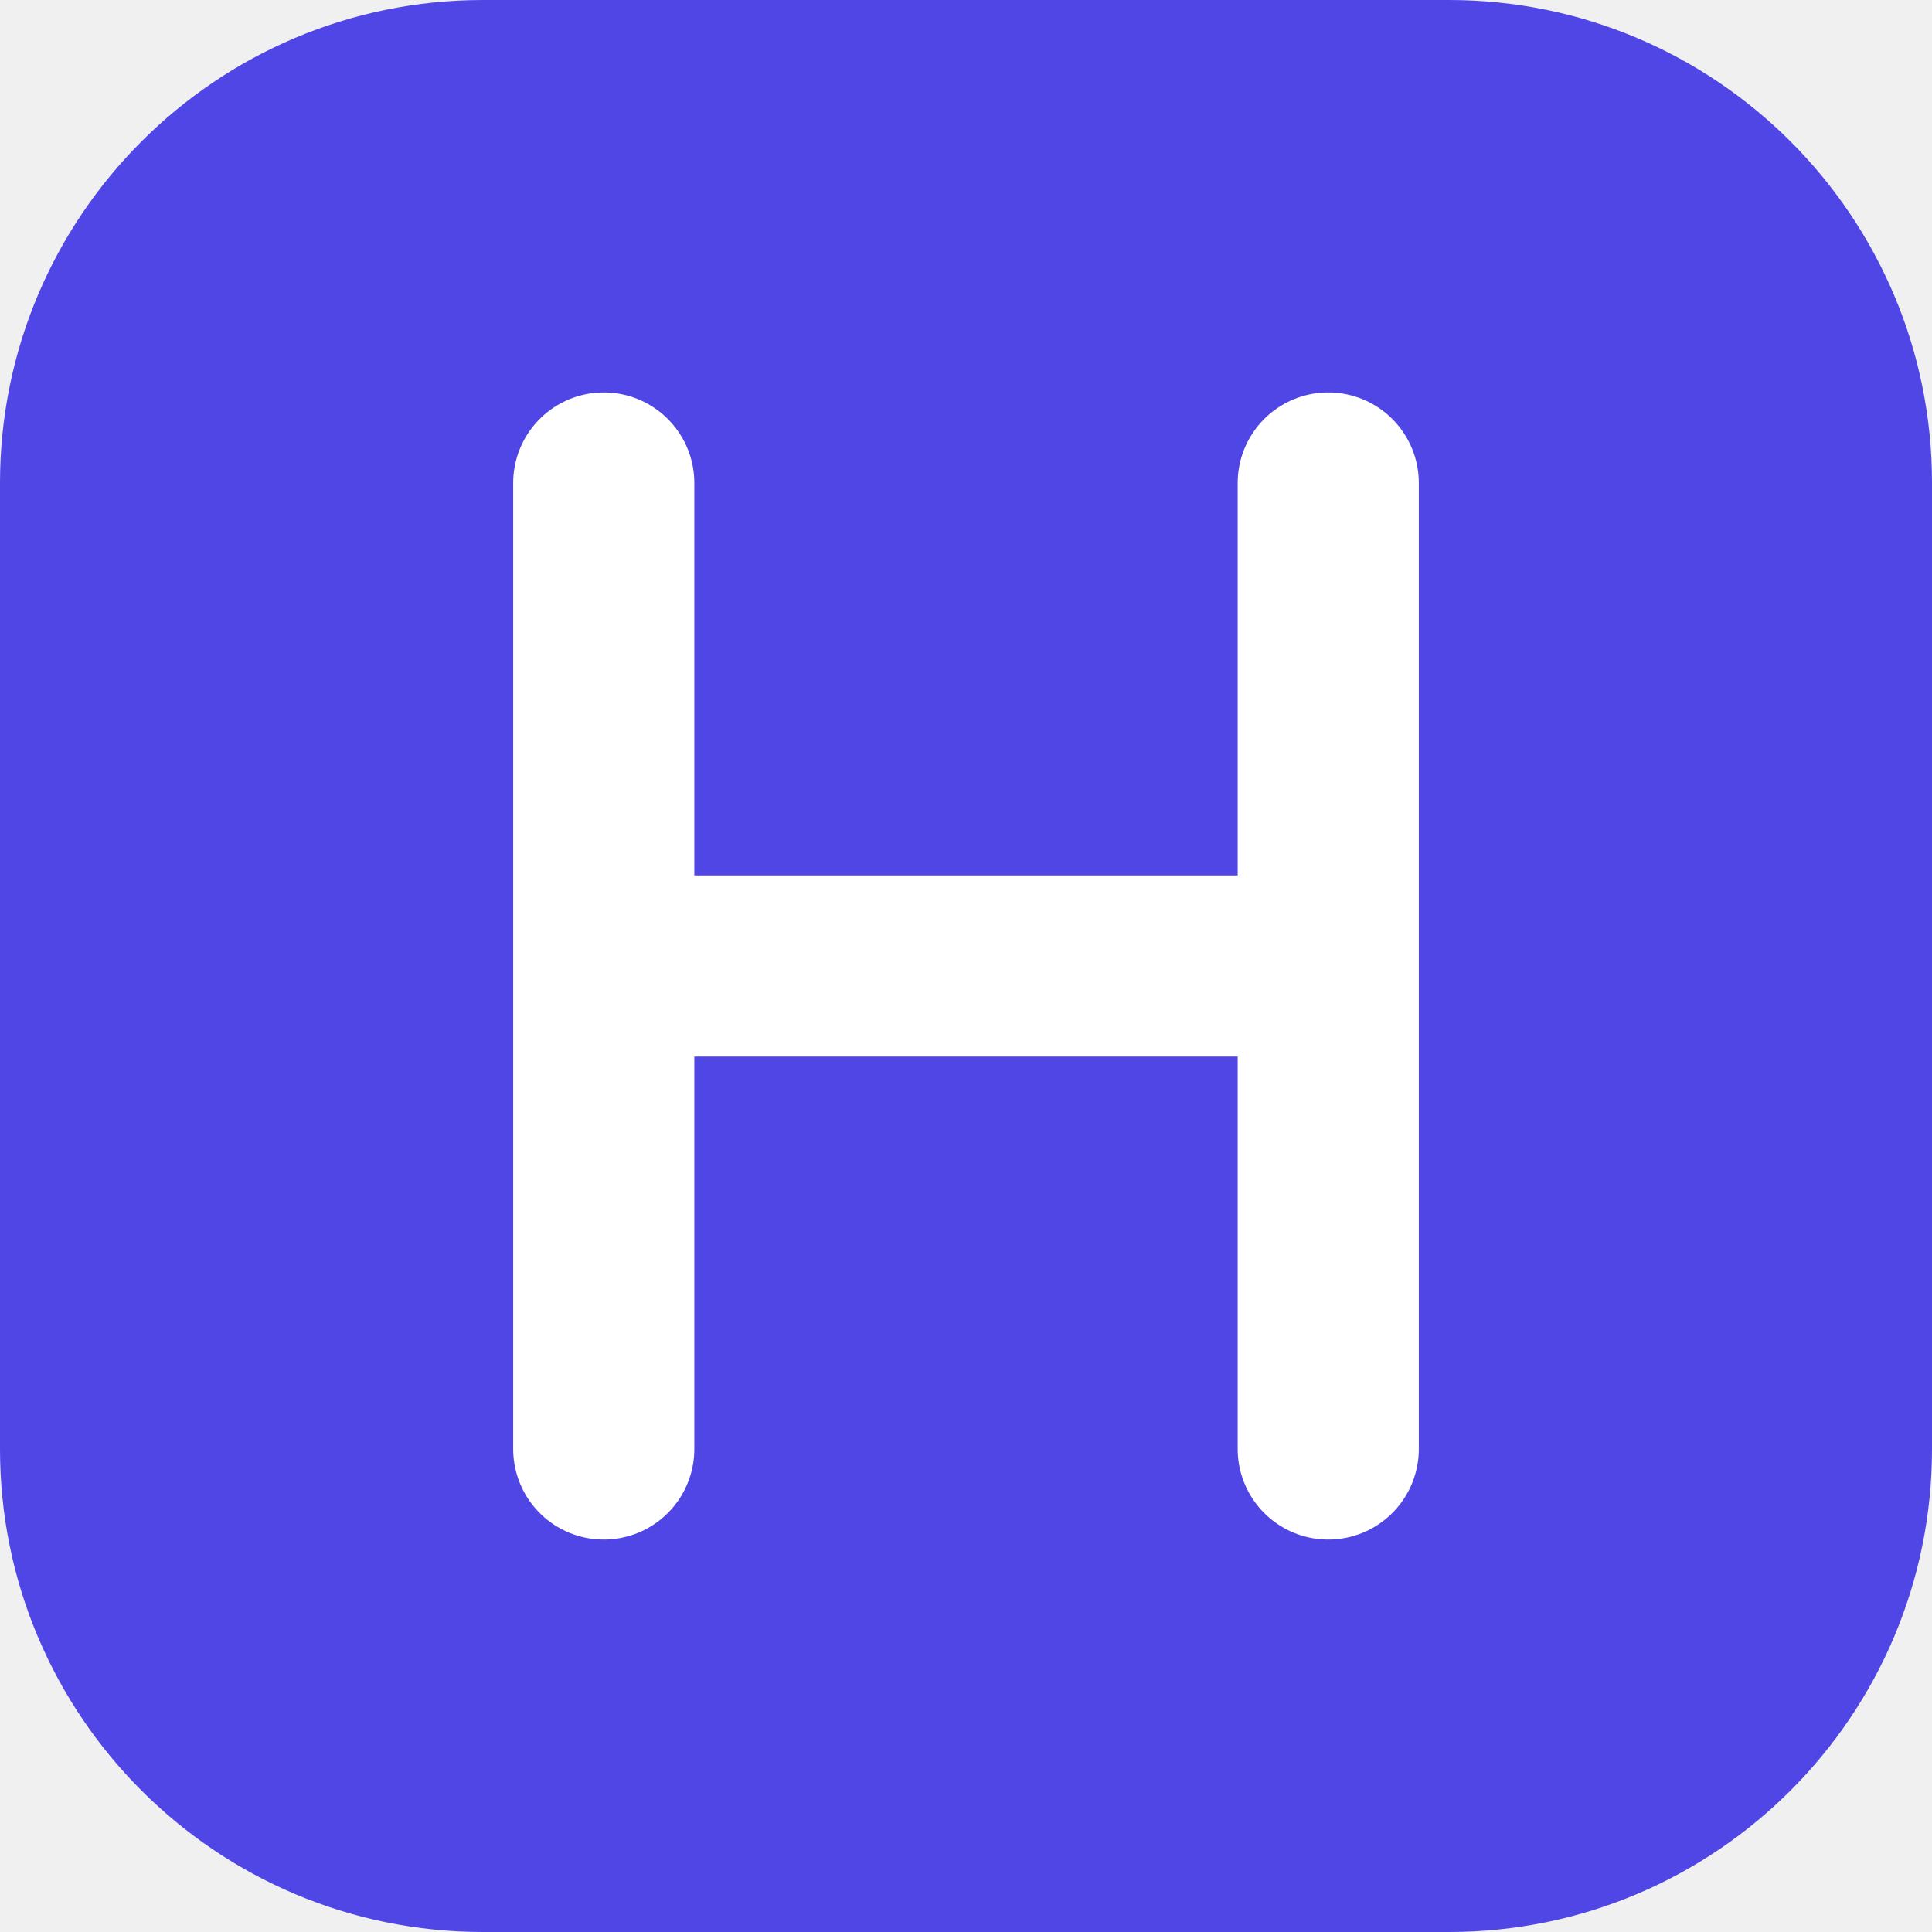
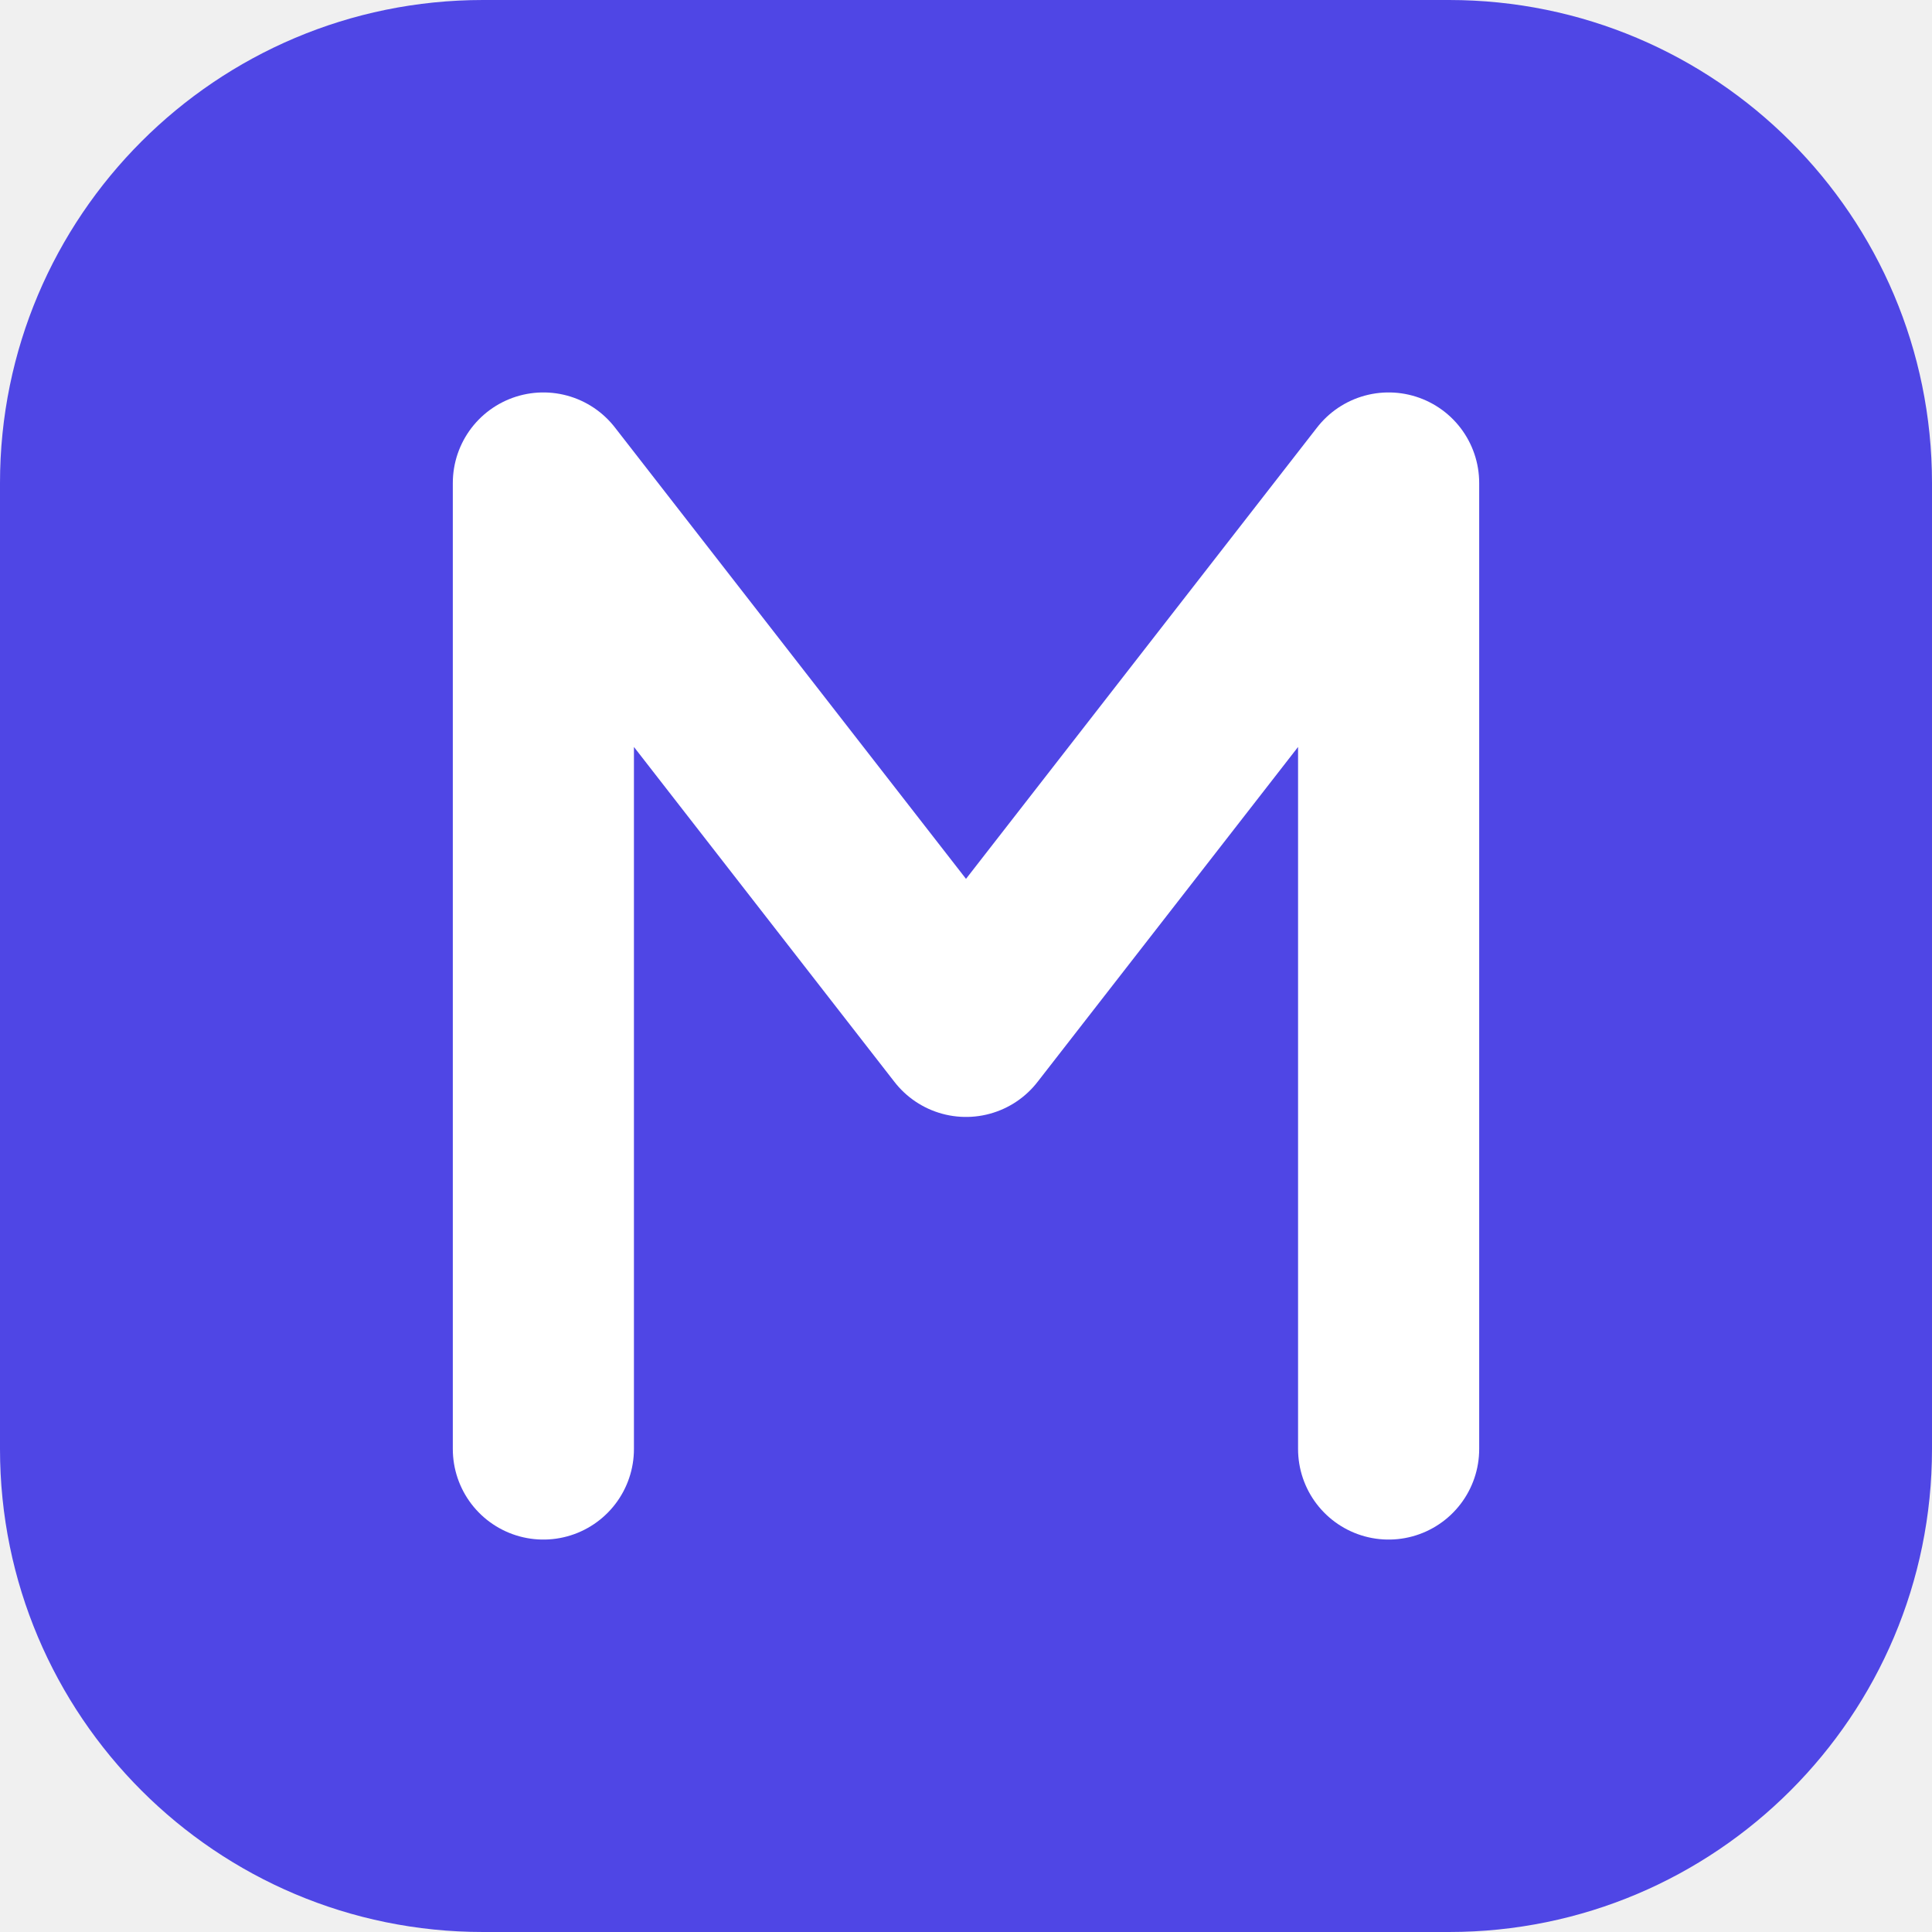
<svg xmlns="http://www.w3.org/2000/svg" viewBox="0 0 32 32">
  <rect width="32" height="32" rx="8" fill="#4f46e5" />
-   <path d="M10 8v16M22 8v16M10 16h12" stroke="#fff" stroke-width="3" stroke-linecap="round" />
+   <path d="M9 24V8l7 9 7-9v16" fill="none" stroke="#fff" stroke-width="3" stroke-linecap="round" stroke-linejoin="round" />
</svg>
